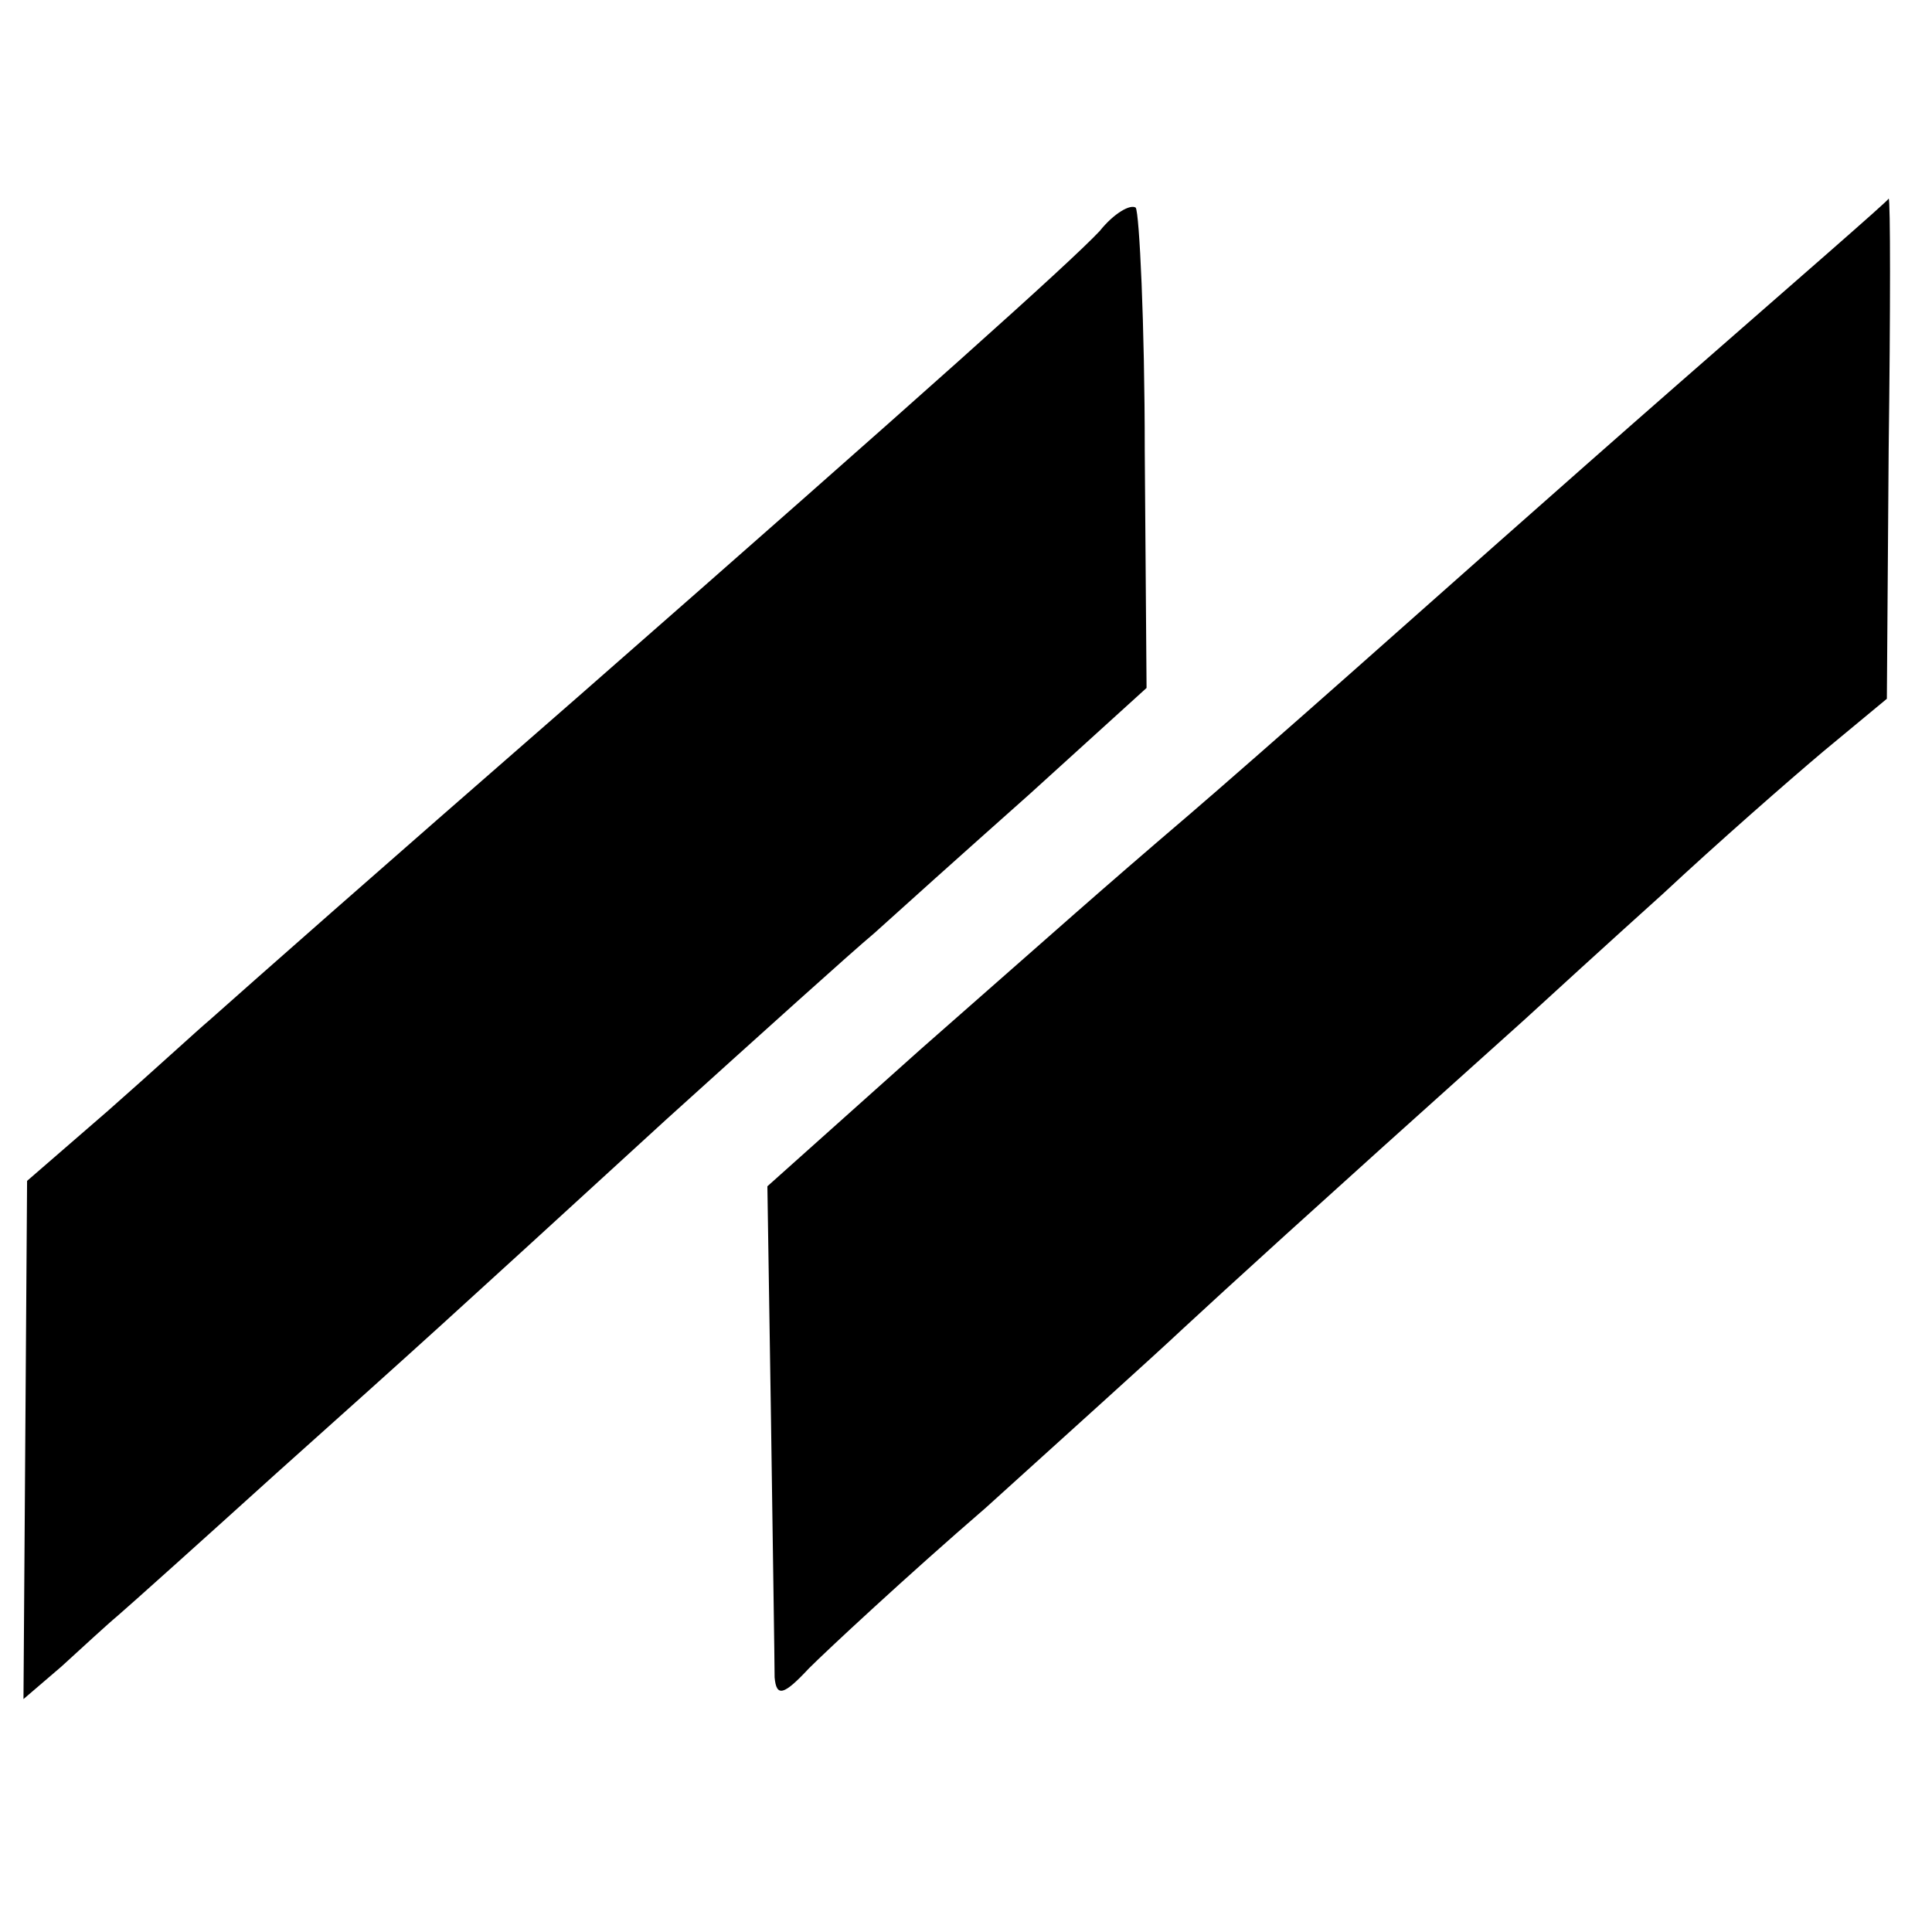
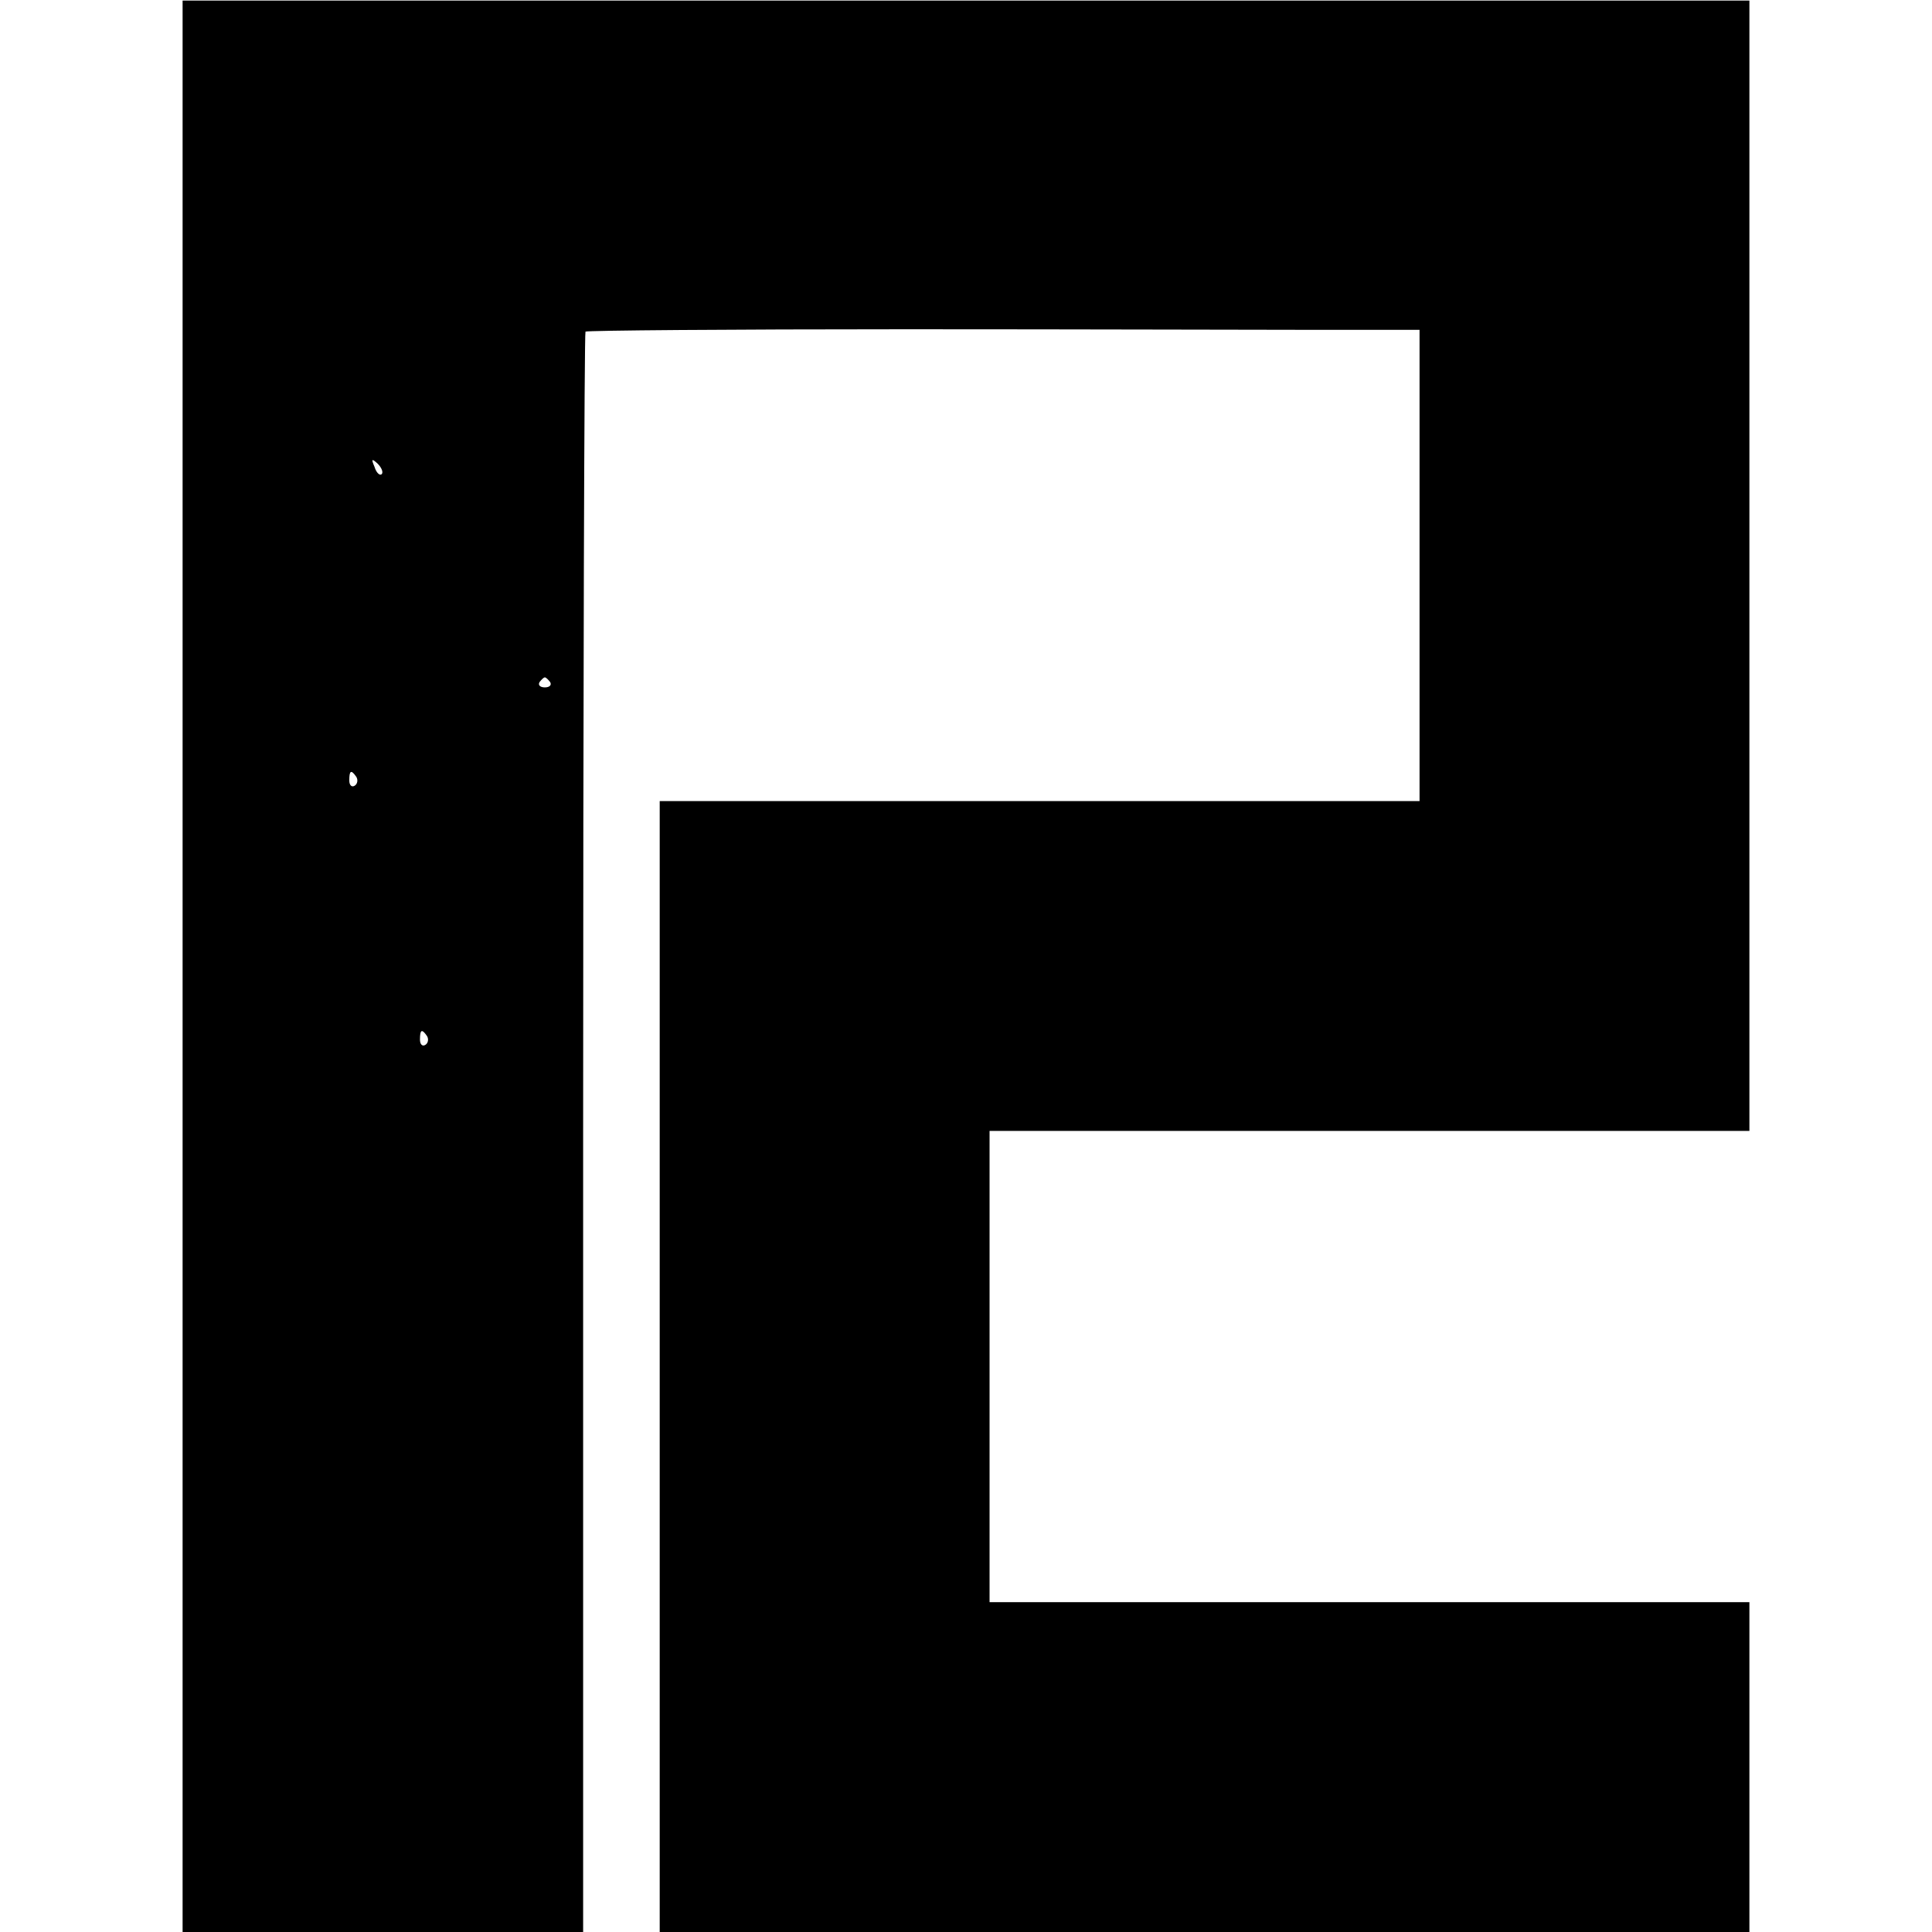
- <svg xmlns="http://www.w3.org/2000/svg" version="1.0" width="107pt" height="107pt" viewBox="0 0 107 107" preserveAspectRatio="xMidYMid meet">
-   <g transform="translate(0,107) scale(0.1,-0.1)" fill="#000000" stroke="none">
-     <path d="M609 942 c-17 -18 -95 -88 -289 -258 -117 -102 -177 -155 -204 -179 -6 -5 -31 -28 -56 -50 l-45 -39 -1 -144 -1 -143 21 18 c11 10 25 23 31 28 7 6 46 41 88 79 86 77 86 77 216 196 52 47 103 93 115 103 11 10 50 45 86 77 l65 59 -1 131 c0 71 -3 132 -5 135 -3 2 -12 -3 -20 -13z" />
-     <path d="M929 857 c-64 -56 -145 -128 -180 -159 -35 -31 -75 -66 -89 -78 -55 -47 -68 -59 -150 -131 l-85 -76 2 -129 c1 -71 2 -135 2 -143 1 -11 5 -10 19 5 10 10 54 51 98 89 43 39 92 83 109 99 26 24 63 58 189 171 12 11 47 43 77 70 30 28 70 63 89 79 l35 29 1 138 c1 77 1 139 0 139 0 -1 -53 -47 -117 -103z" />
+ <svg xmlns="http://www.w3.org/2000/svg" version="1.0" width="328pt" height="328pt" viewBox="0 0 328 328" preserveAspectRatio="xMidYMid meet">
+   <g transform="translate(0,328) scale(0.1,-0.1)" fill="#000000" stroke="none">
+     <path d="M310 1639 l0 -1639 340 0 340 0 0 1357 c0 746 2 1358 4 1360 2 2 246 4 543 4 296 0 613 -1 706 -1 l167 0 0 -400 0 -400 -282 0 c-156 0 -446 0 -645 0 l-363 0 0 -960 0 -960 925 0 925 0 0 280 0 280 -645 0 -645 0 0 400 0 400 645 0 645 0 0 959 0 960 -1330 0 -1330 0 0 -1640z m338 836 c-3 -3 -9 2 -12 12 -6 14 -5 15 5 6 7 -7 10 -15 7 -18z m286 -353 c3 -5 -1 -9 -9 -9 -8 0 -12 4 -9 9 3 4 7 8 9 8 2 0 6 -4 9 -8z m-329 -161 c3 -5 2 -12 -3 -15 -5 -3 -9 1 -9 9 0 17 3 19 12 6z m120 -440 c3 -5 2 -12 -3 -15 -5 -3 -9 1 -9 9 0 17 3 19 12 6z" />
  </g>
</svg>
